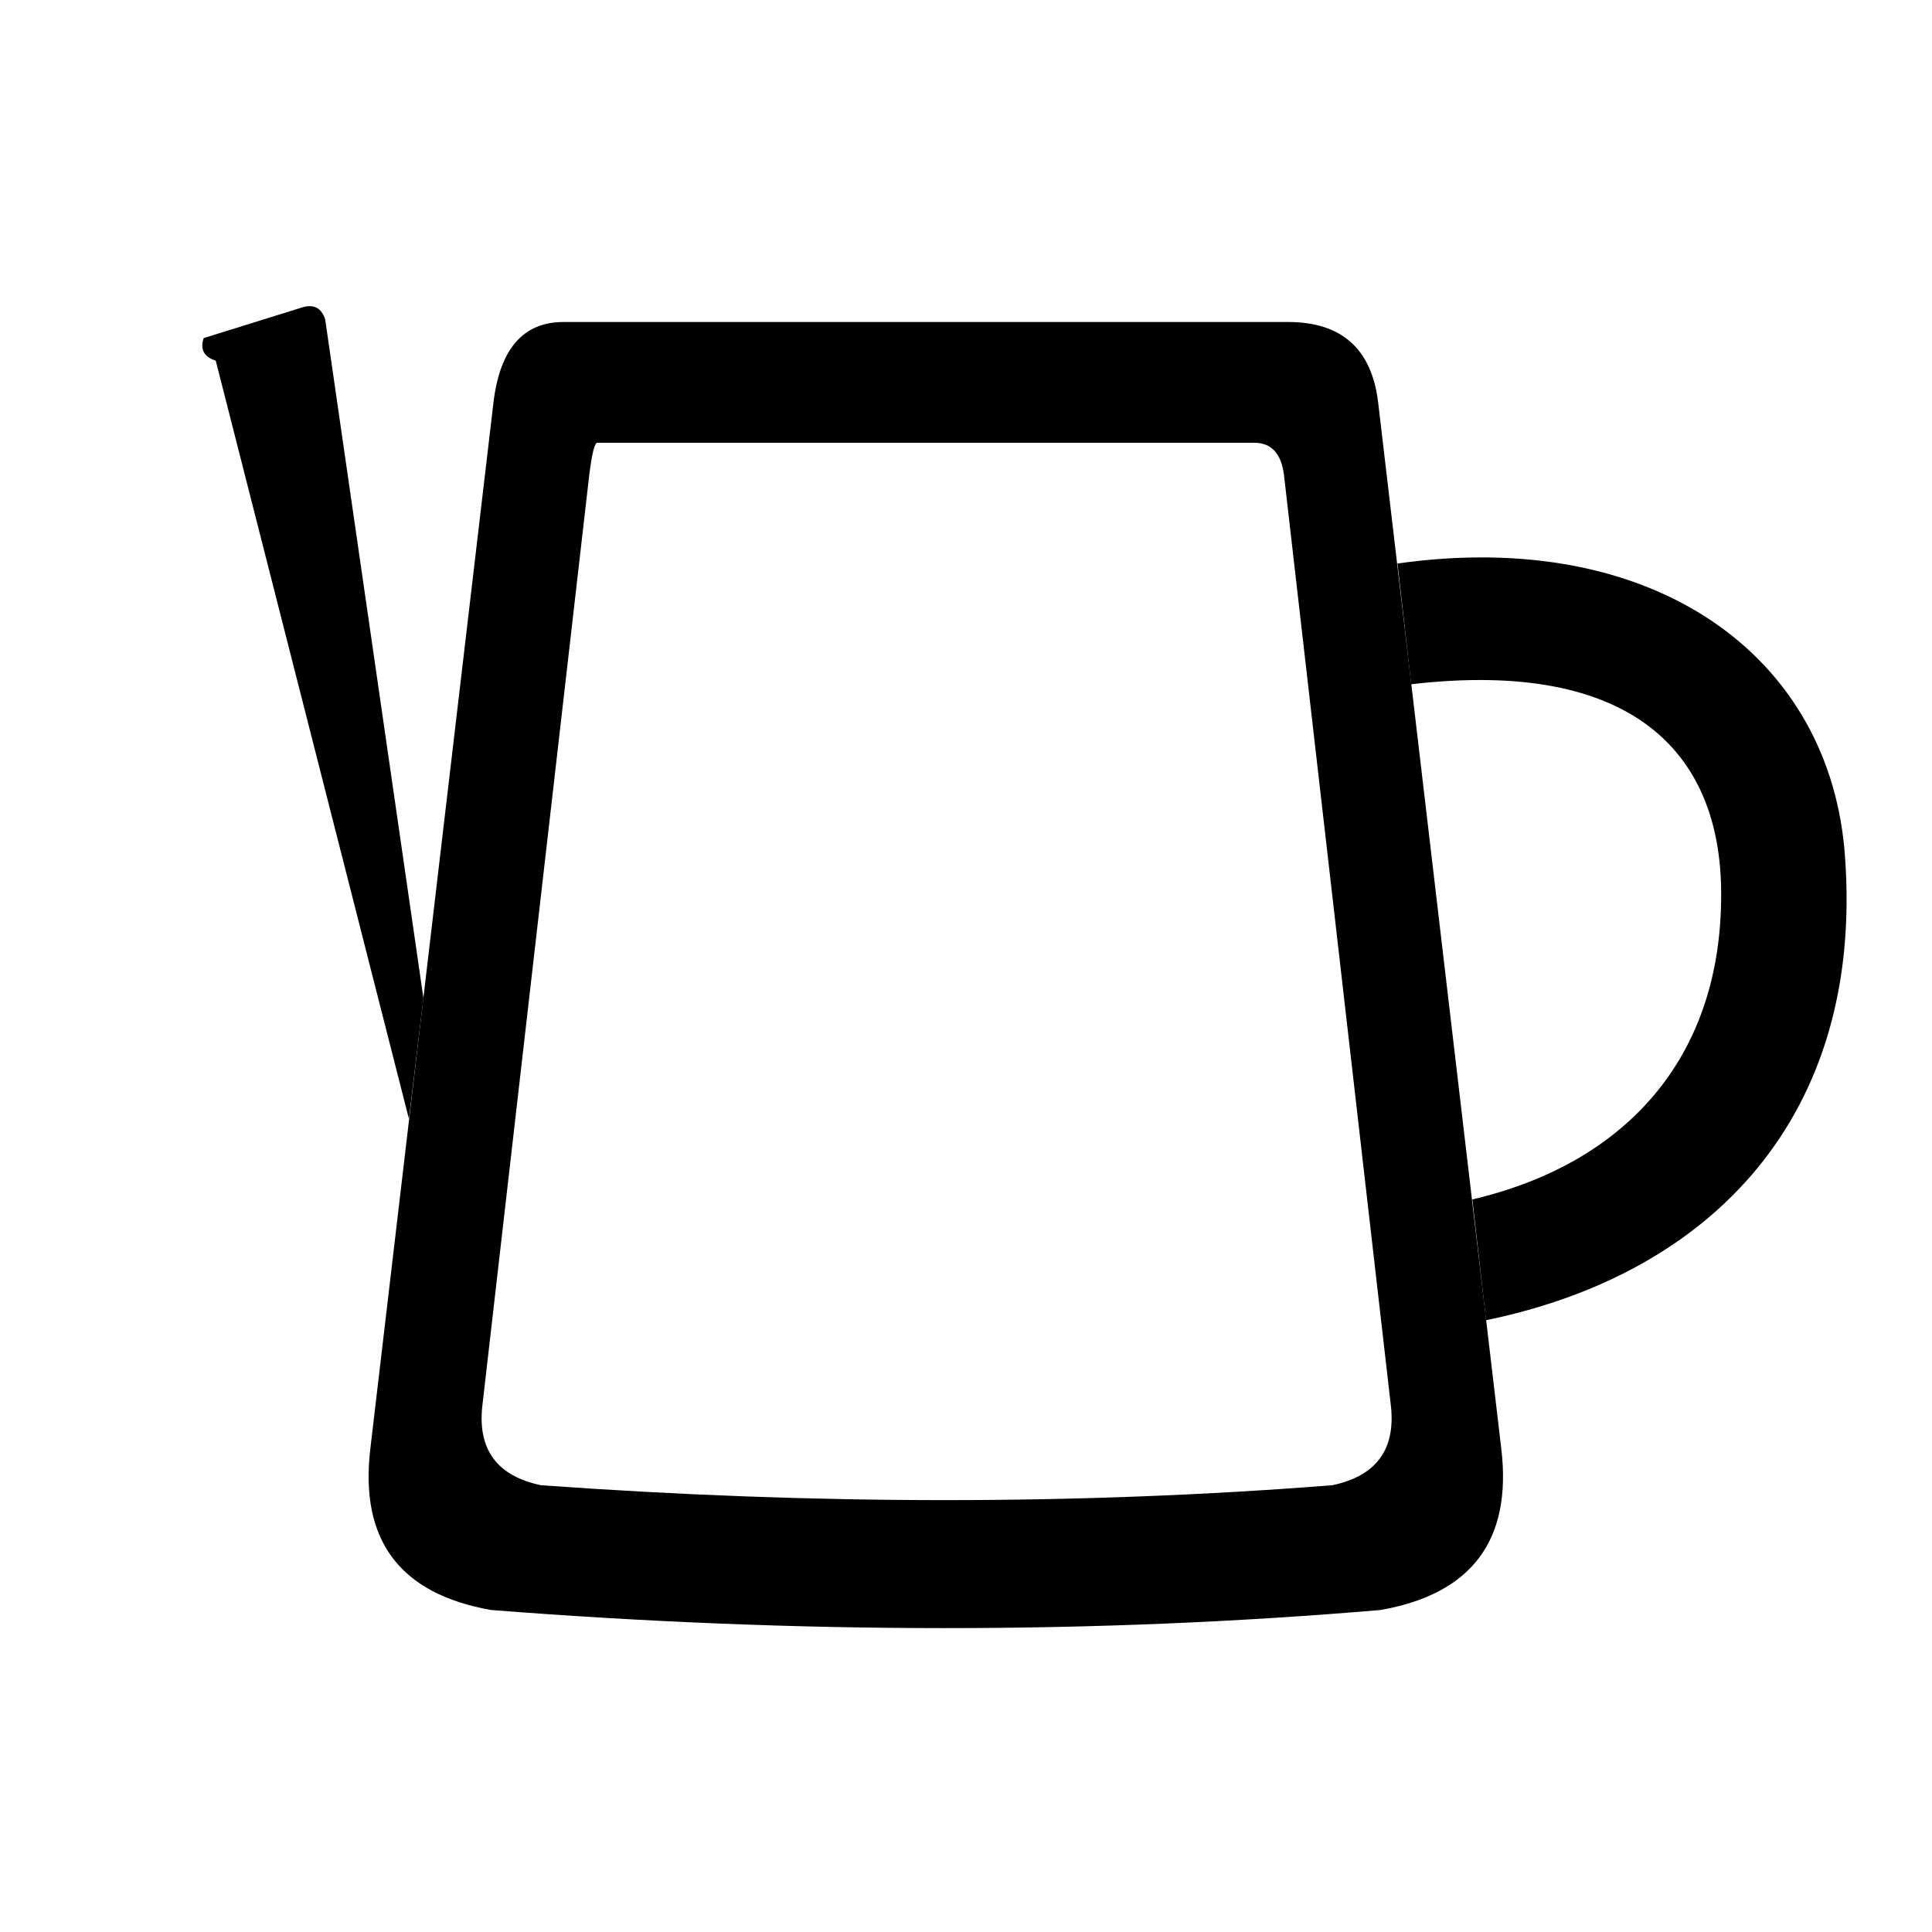
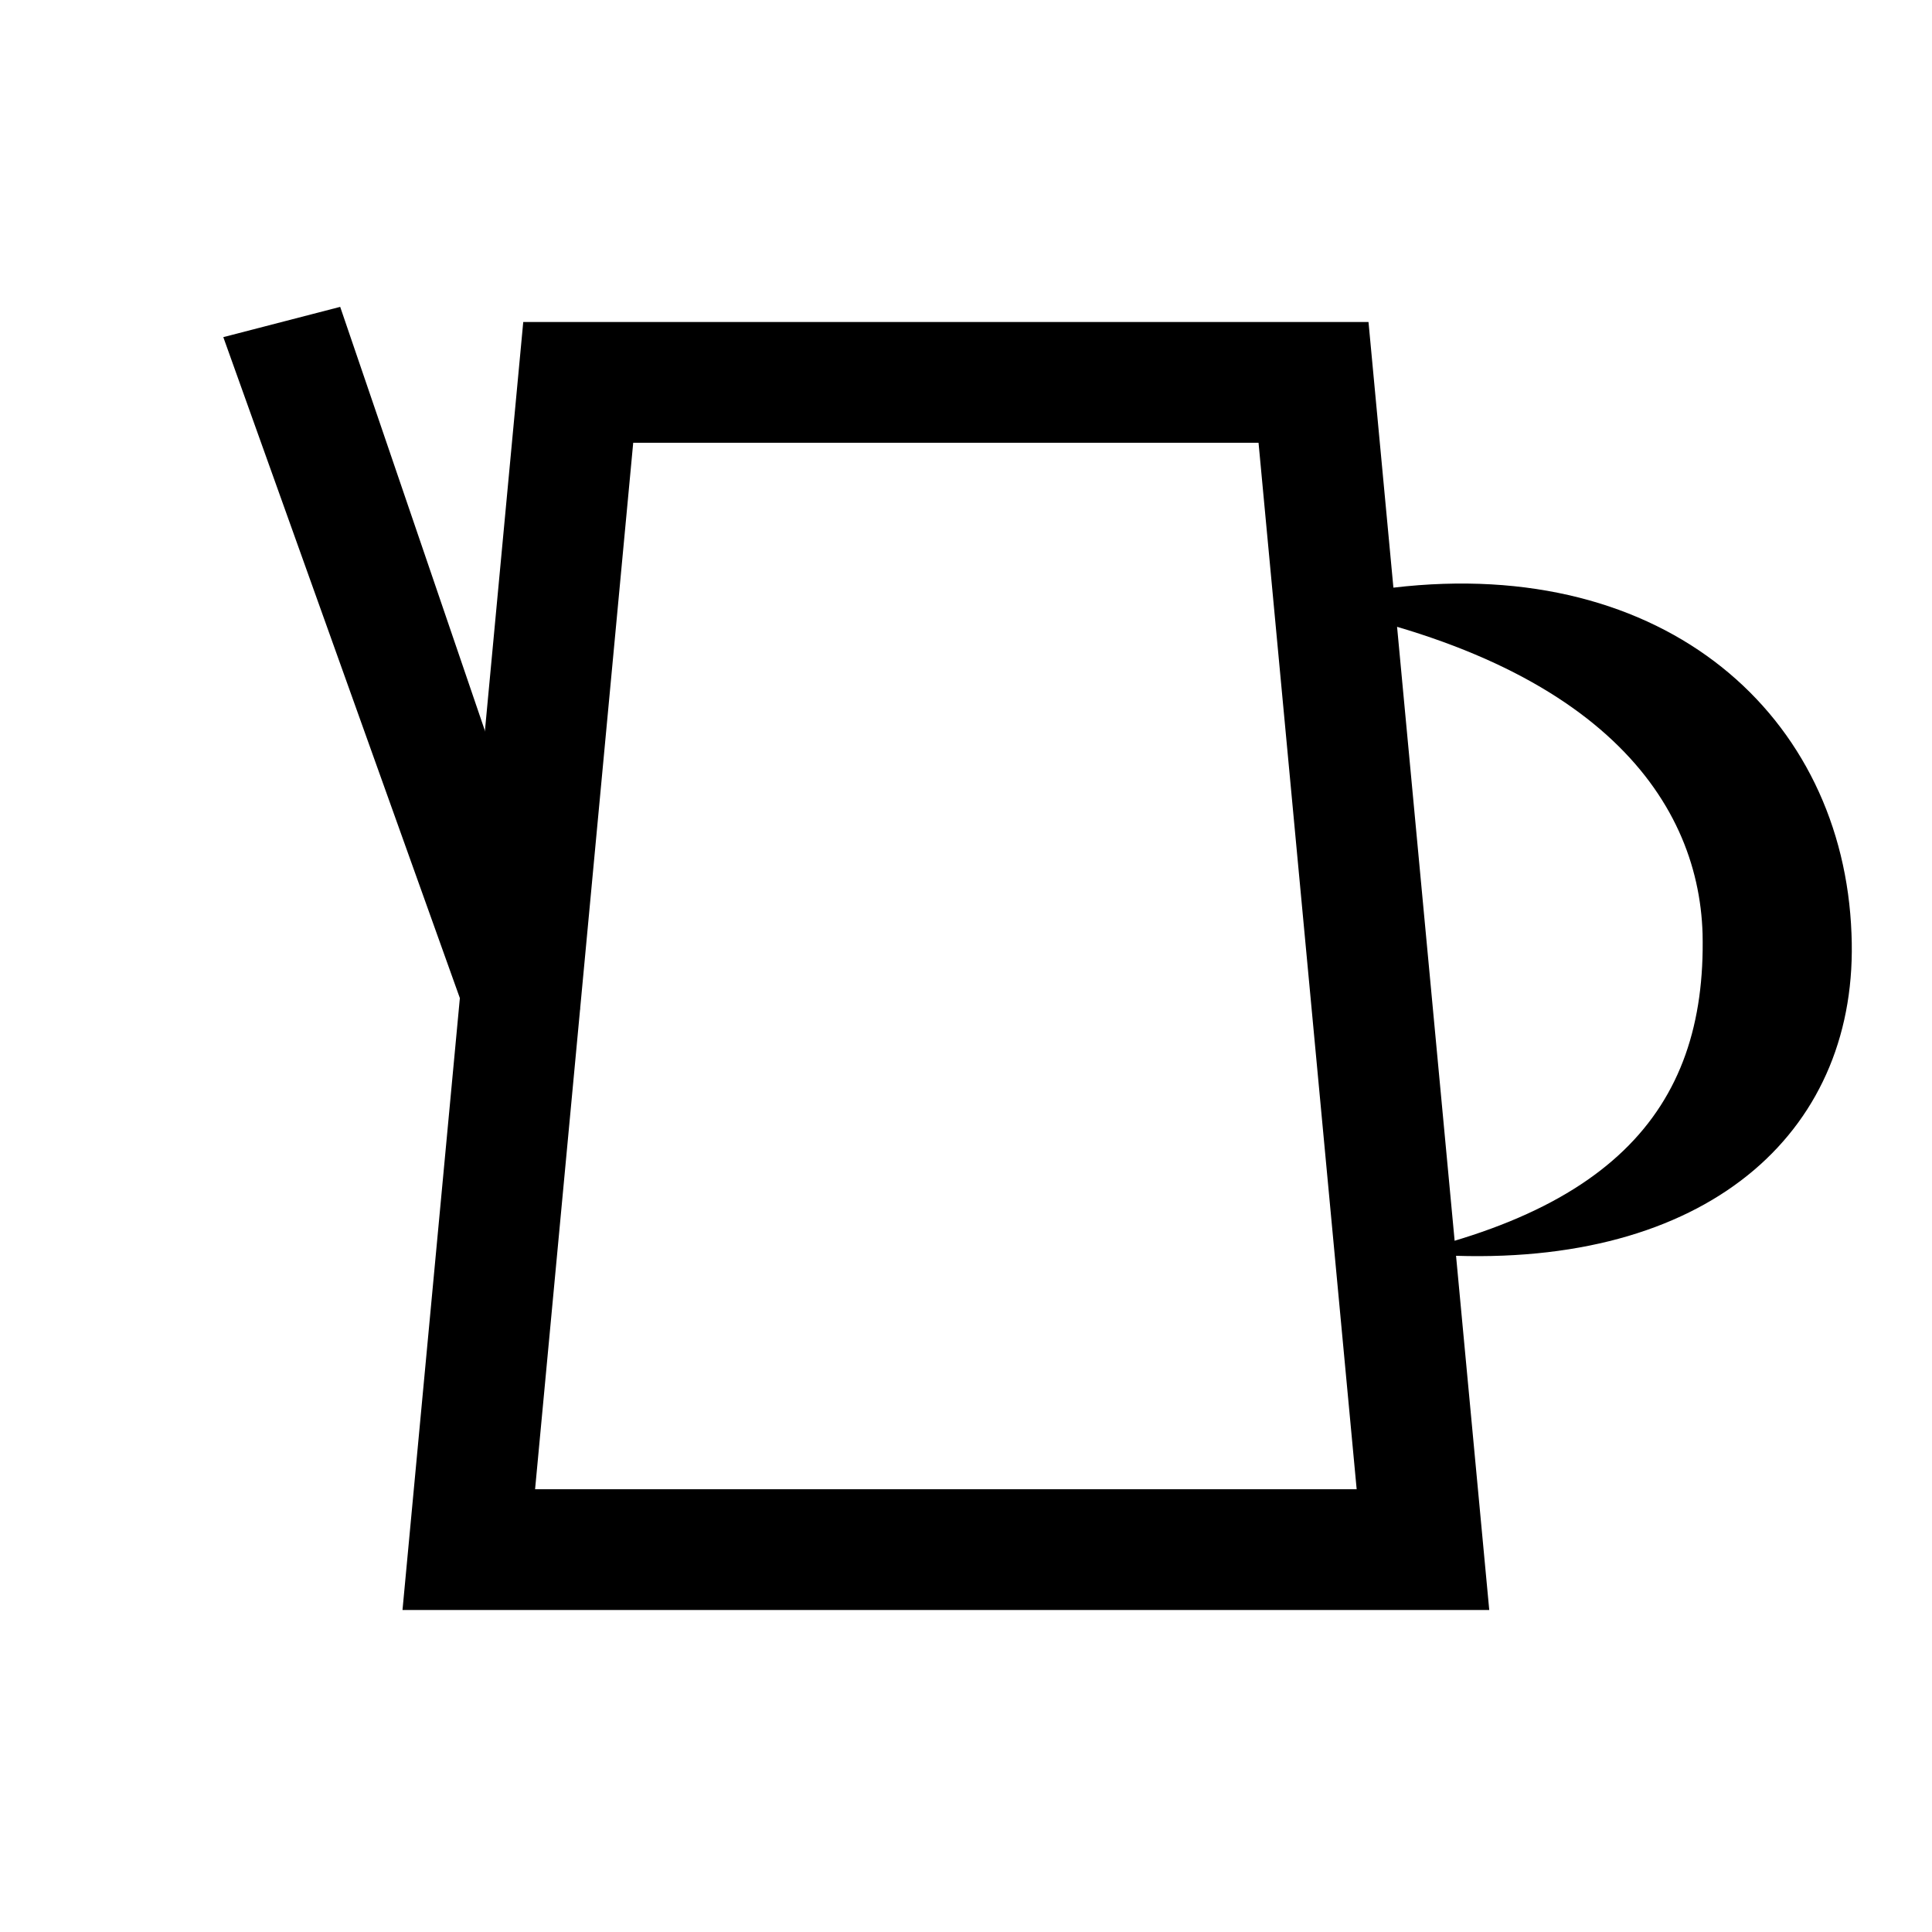
<svg xmlns="http://www.w3.org/2000/svg" width="24" height="24" viewBox="0 0 24 24">
-   <path d="M5.26 12.4 4.04 3.97q-.07-.22-.29-.15l-1.22.38q-.07.21.15.28l2.4 9.42ZM17.36 7c3.19-.45 5.39 1.15 5.56 3.65.23 3.2-1.64 5.17-4.46 5.75l-.17-1.5c1.91-.45 3.06-1.75 3.09-3.7.04-1.85-1.1-3.02-3.85-2.7Z" />
-   <path fill-rule="evenodd" d="M7 4h9q1 0 1.12 1l1.53 13q.2 1.7-1.5 2-5.3.45-11.05 0-1.7-.3-1.5-2L6.13 5Q6.25 4 7 4m.42 1.5h8.16q.32 0 .37.4l1.33 11.58q.08.8-.73.97-4.7.37-9.83 0-.81-.17-.73-.97L7.32 5.9q.05-.4.1-.4" />
+   <path d="m2.774 4.188 1.452-.376 2.98 8.728-1.493-.14Z" />
+   <path d="M17.309 7.3C20.7 6.9 22.9 8.9 23 11.6c.1 2.4-1.7 4.1-4.912 4l-1.494.14C20 15.2 21.2 13.8 21.15 11.6c-.05-1.7-1.35-3.5-5.334-4.16Z" />
+   <path fill-rule="evenodd" d="M6.5 4H17l1.5 16H5Zm1.366 1.5h7.768l1.219 13H6.647Z" />
</svg>
